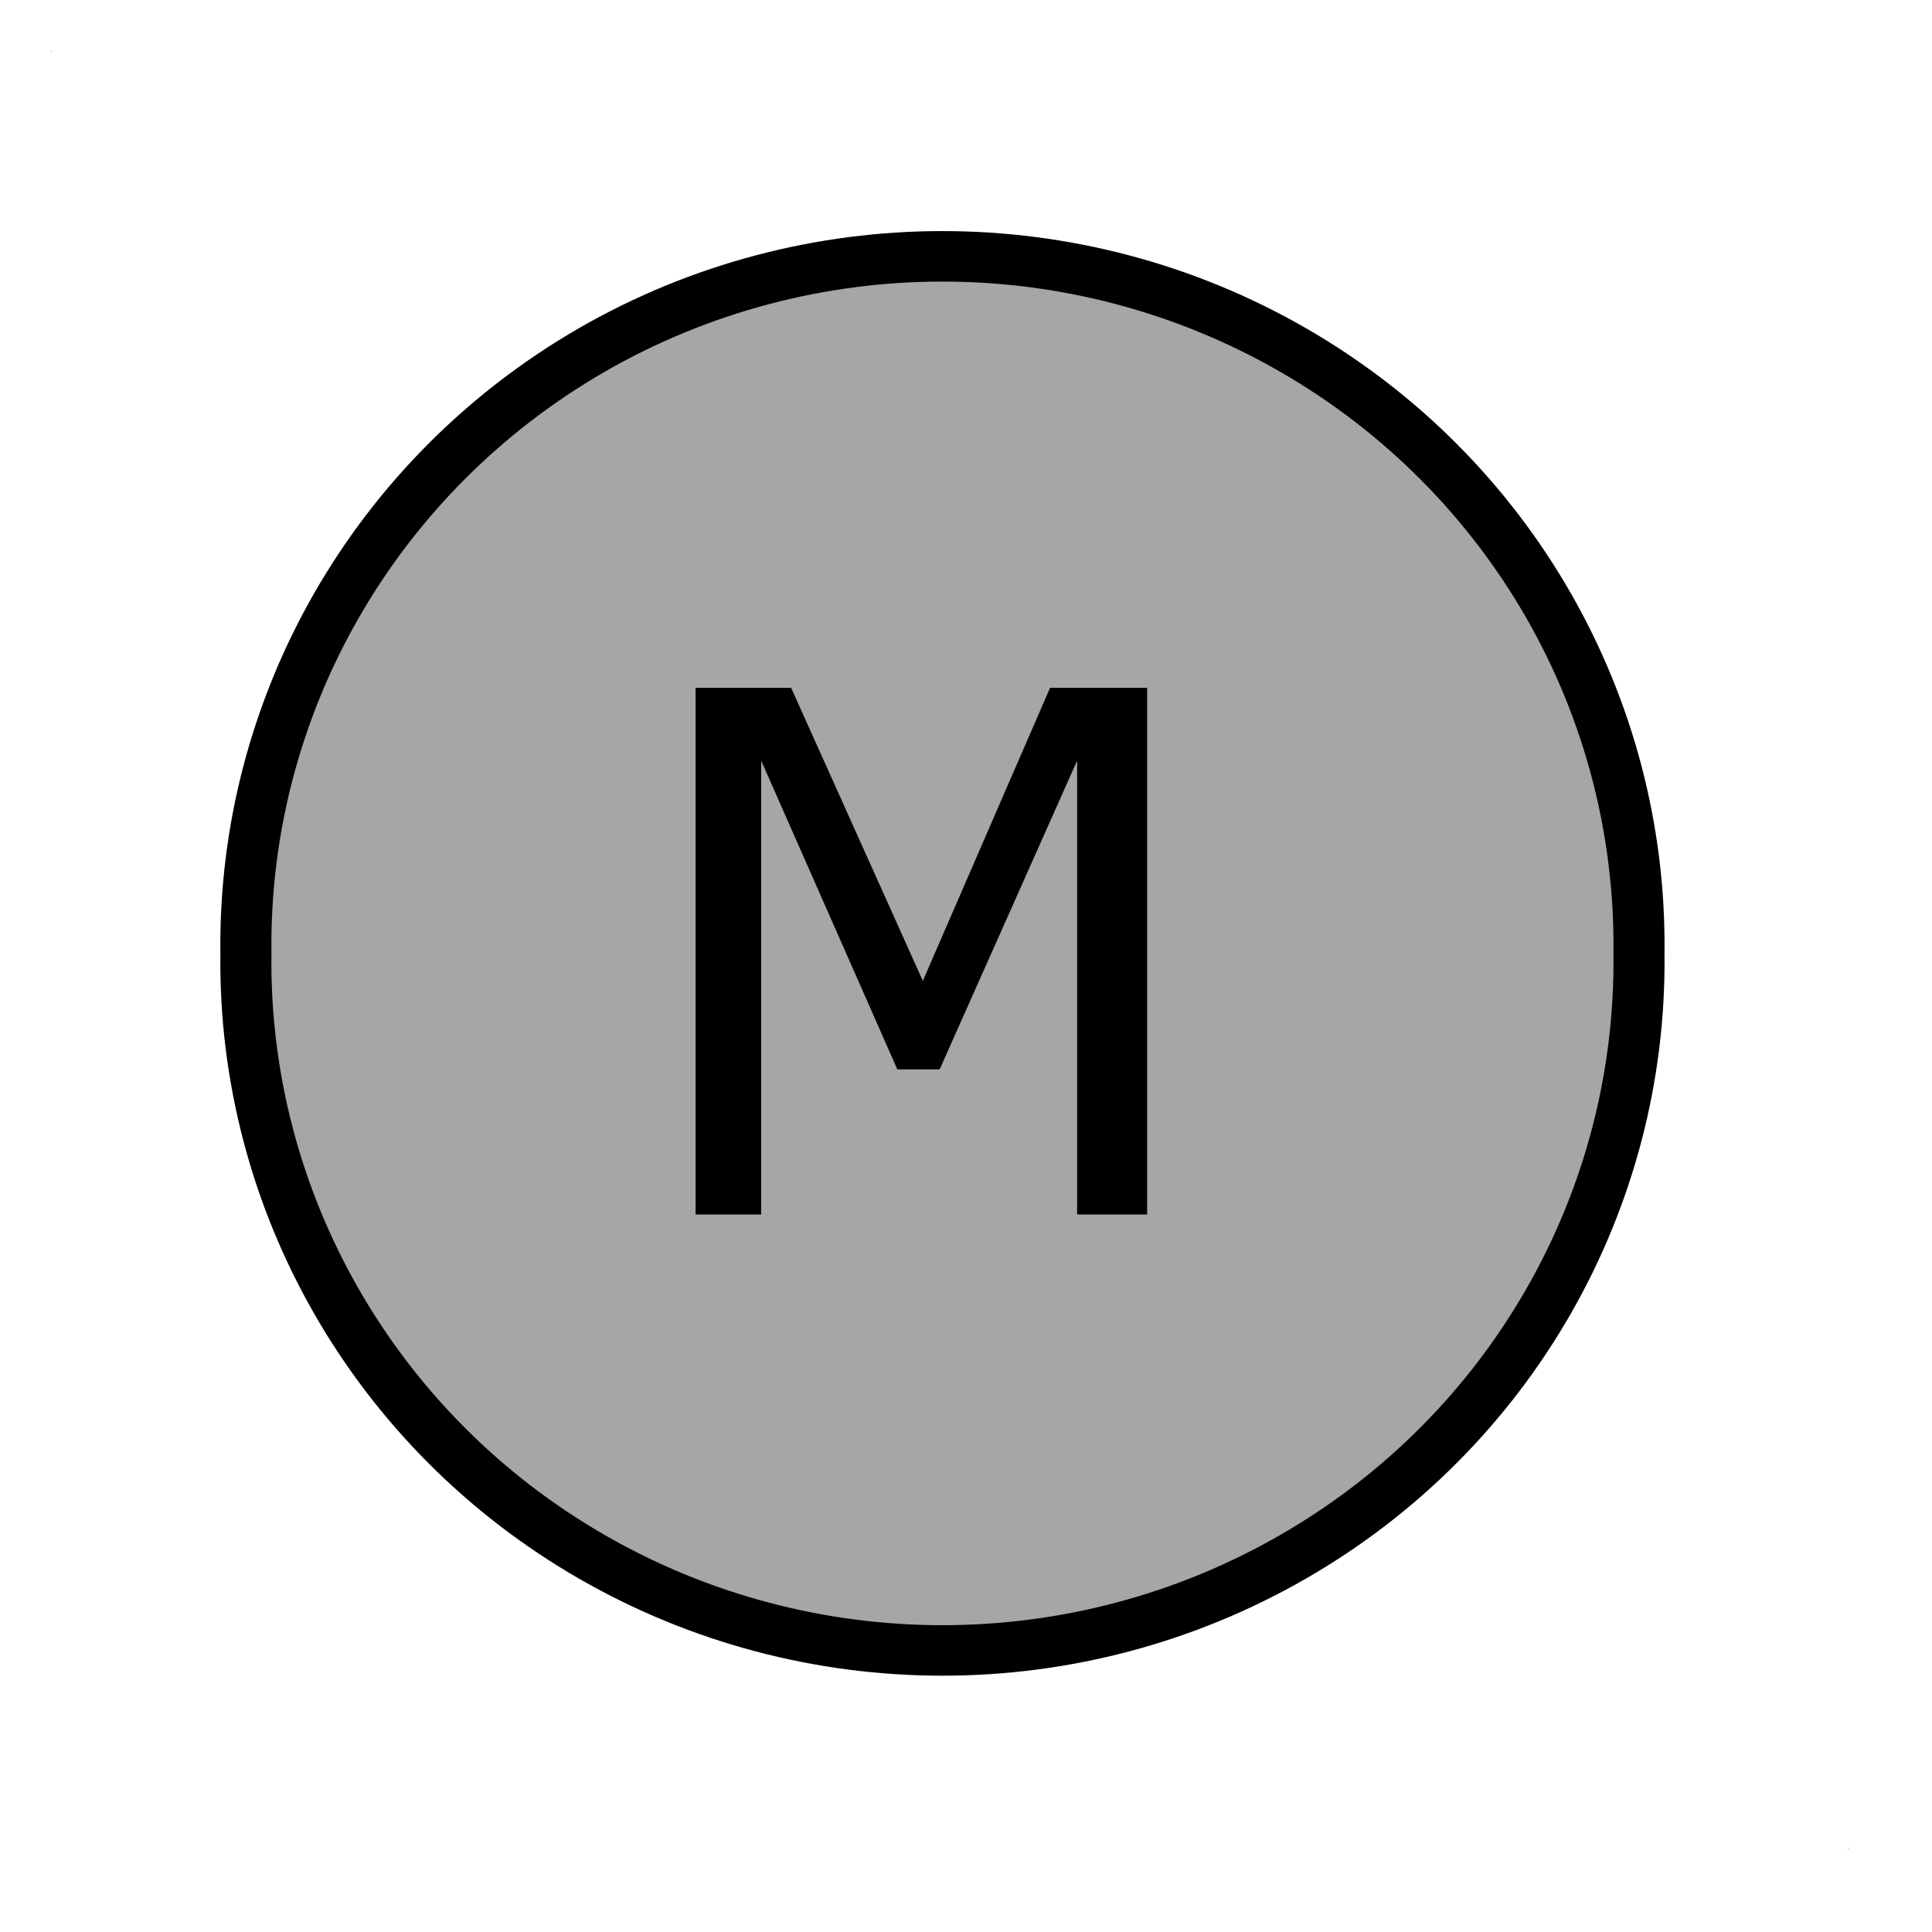
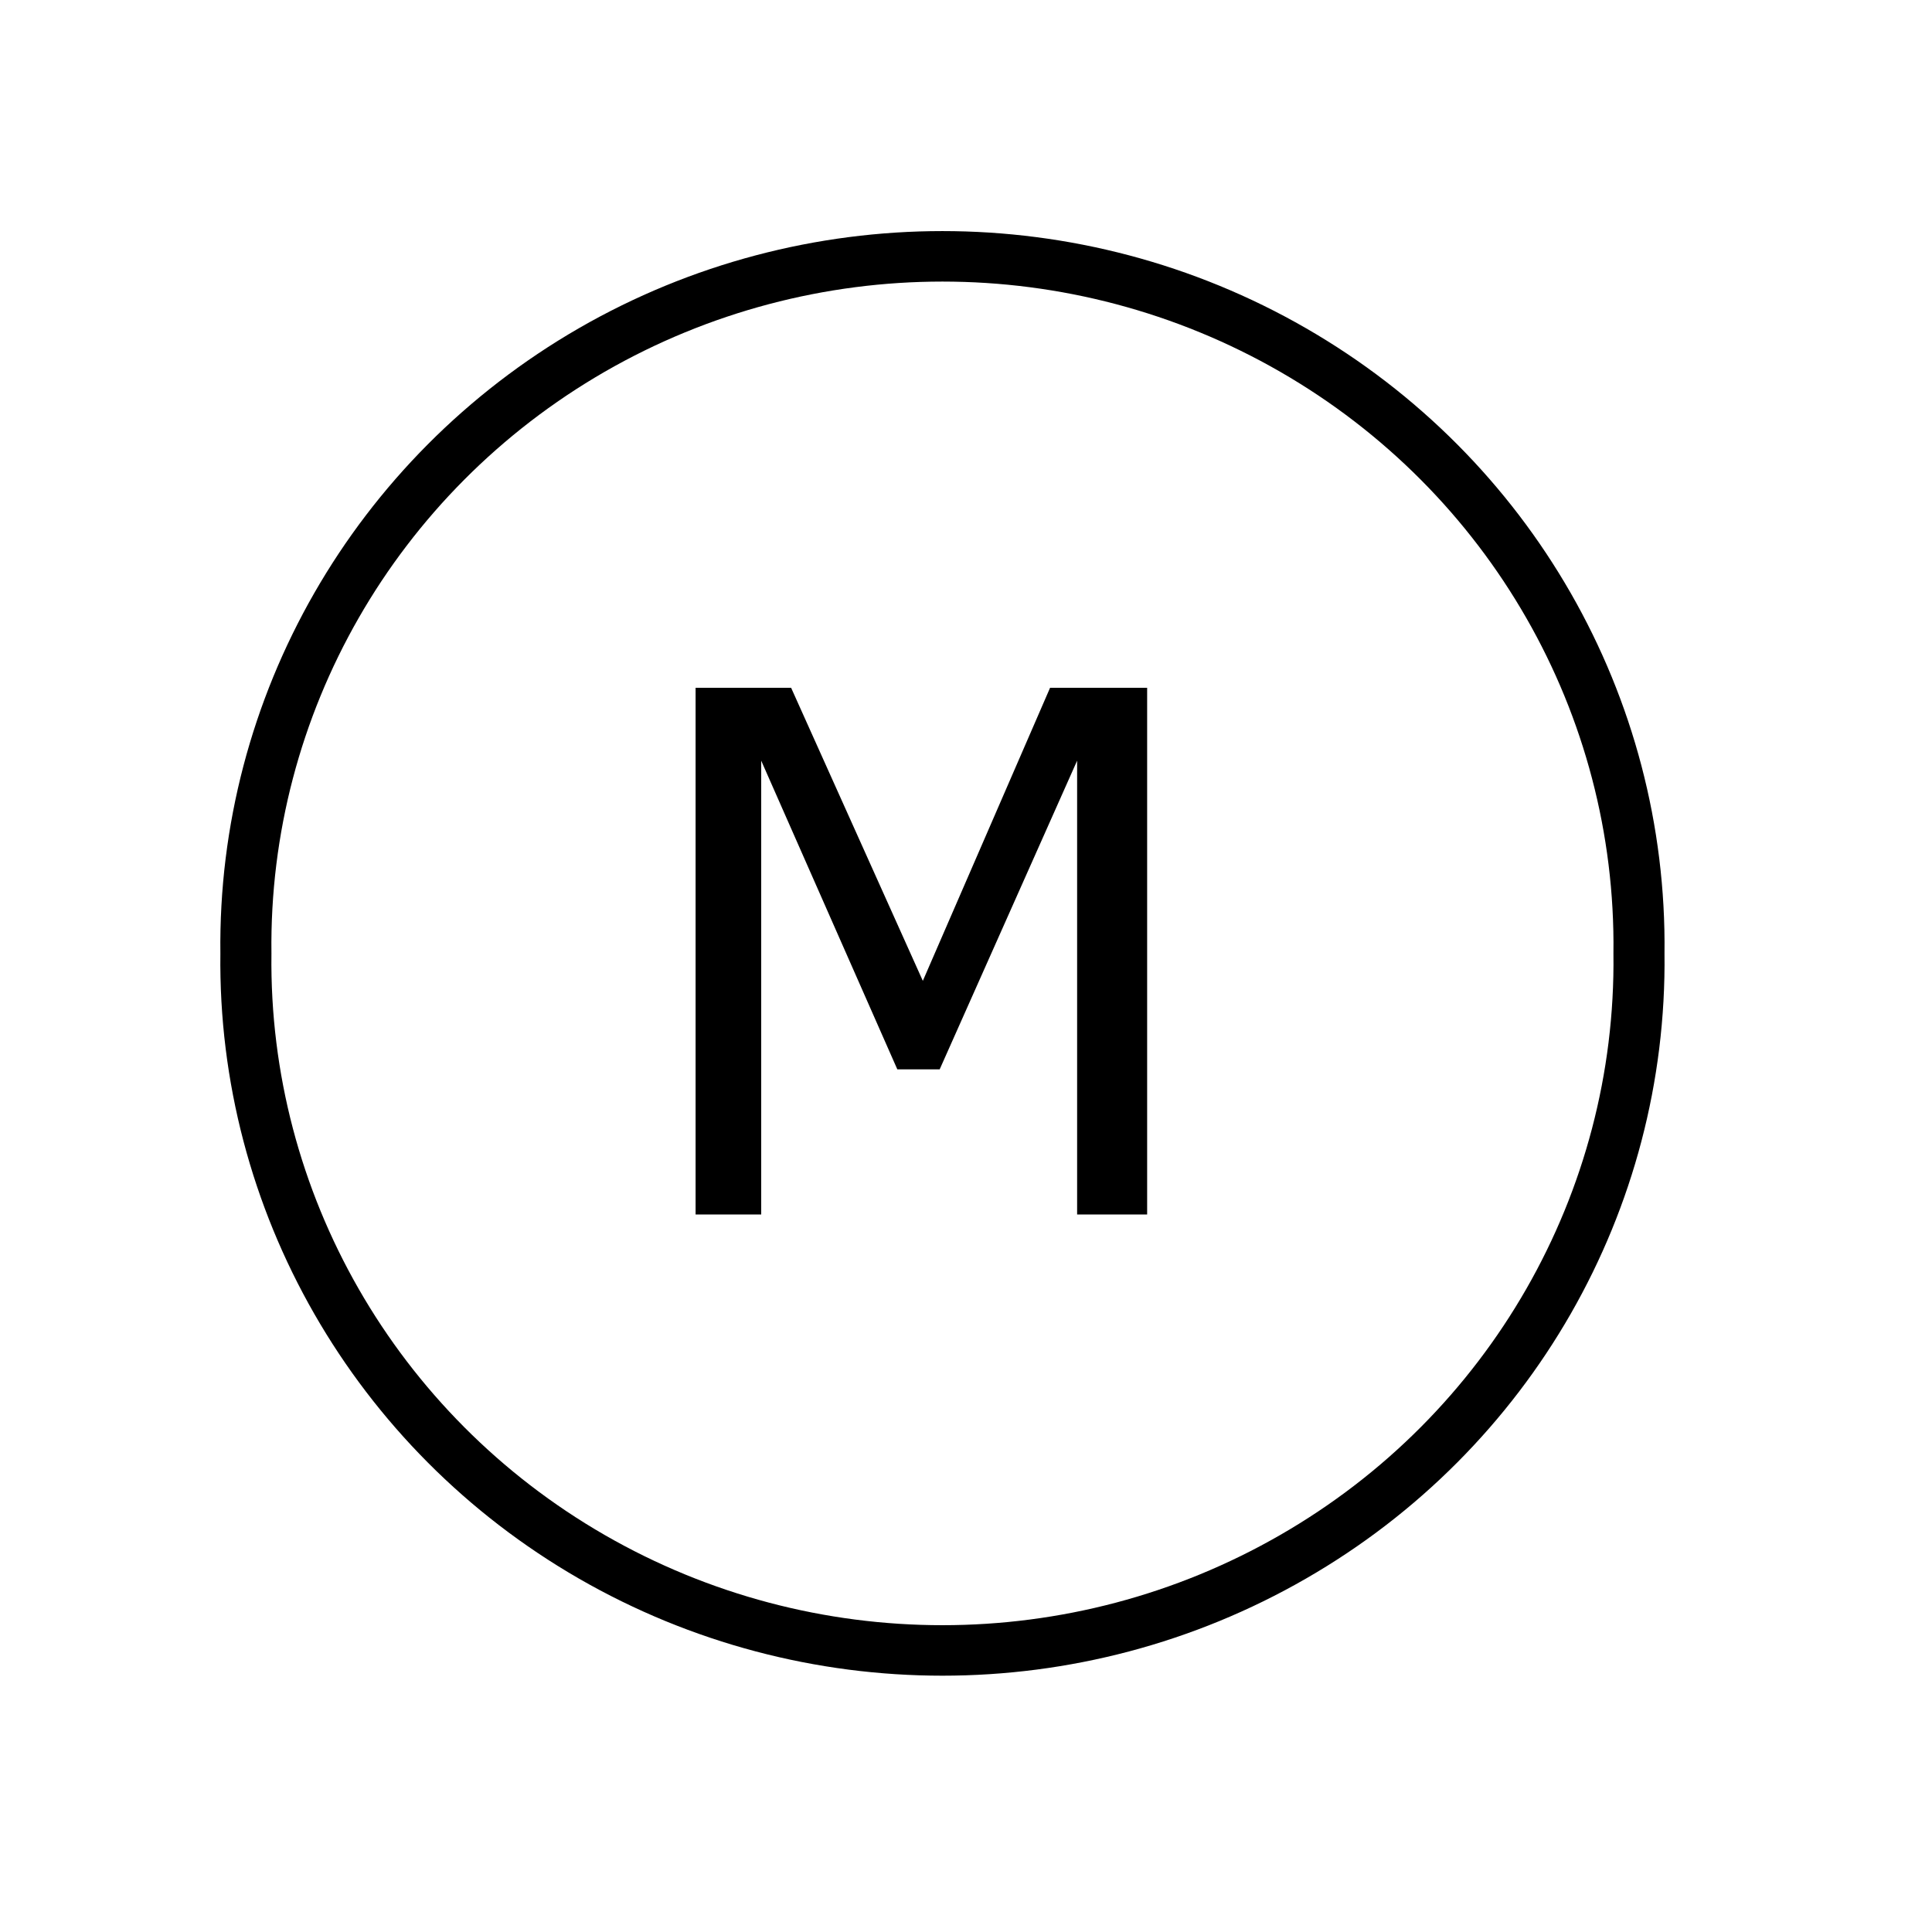
<svg xmlns="http://www.w3.org/2000/svg" width="29pt" height="29pt" viewBox="0 0 29 29" version="1.1">
  <g id="surface1">
-     <path style="fill-rule:nonzero;fill:rgb(65.098%,65.098%,65.098%);fill-opacity:1;stroke-width:0.935;stroke-linecap:round;stroke-linejoin:round;stroke:rgb(0%,0%,0%);stroke-opacity:1;stroke-miterlimit:4;" d="M 26.229 13.482 C 26.286 8.885 23.866 4.62 19.896 2.307 C 15.926 -0.006 11.023 -0.006 7.053 2.307 C 3.089 4.62 0.663 8.885 0.72 13.482 C 0.663 18.075 3.089 22.344 7.053 24.653 C 11.023 26.966 15.926 26.966 19.896 24.653 C 23.866 22.344 26.286 18.075 26.229 13.482 " transform="matrix(0.819717,0,0,0.810604,3.101053,3.383728)" />
-     <path style=" stroke:none;fill-rule:evenodd;fill:rgb(65.098%,65.098%,65.098%);fill-opacity:1;" d="M 0.762 0.762 L 0.777 0.762 L 0.777 0.777 L 0.762 0.777 Z " />
-     <path style=" stroke:none;fill-rule:evenodd;fill:rgb(65.098%,65.098%,65.098%);fill-opacity:1;" d="M 27.734 27.734 L 27.75 27.734 L 27.75 27.75 L 27.734 27.75 Z " />
+     <path style="fill-rule:nonzero;fill:rgb(100%,100%,100%);fill-opacity:1;stroke-width:0.935;stroke-linecap:round;stroke-linejoin:round;stroke:rgb(0%,0%,0%);stroke-opacity:1;stroke-miterlimit:4;" d="M 26.229 13.482 C 26.286 8.885 23.866 4.62 19.896 2.307 C 15.926 -0.006 11.023 -0.006 7.053 2.307 C 3.089 4.62 0.663 8.885 0.72 13.482 C 0.663 18.075 3.089 22.344 7.053 24.653 C 11.023 26.966 15.926 26.966 19.896 24.653 C 23.866 22.344 26.286 18.075 26.229 13.482 " transform="matrix(0.819717,0,0,0.810604,3.101053,3.383728)" />
+     <path style=" stroke:none;fill-rule:evenodd;fill:rgb(100%,100%,100%);fill-opacity:1;" d="M 0.762 0.762 L 0.777 0.762 L 0.777 0.777 L 0.762 0.777 Z " />
+     <path style=" stroke:none;fill-rule:evenodd;fill:rgb(100%,100%,100%);fill-opacity:1;" d="M 27.734 27.734 L 27.75 27.734 L 27.75 27.75 L 27.734 27.75 Z " />
    <path style=" stroke:none;fill-rule:nonzero;fill:rgb(0%,0%,0%);fill-opacity:1;" d="M 17.219 18.23 L 16.168 18.23 L 16.168 11.418 L 14.105 16.051 L 13.469 16.051 L 11.426 11.418 L 11.426 18.23 L 10.441 18.23 L 10.441 10.324 L 11.875 10.324 L 13.852 14.723 L 15.762 10.324 L 17.219 10.324 Z " />
  </g>
</svg>
